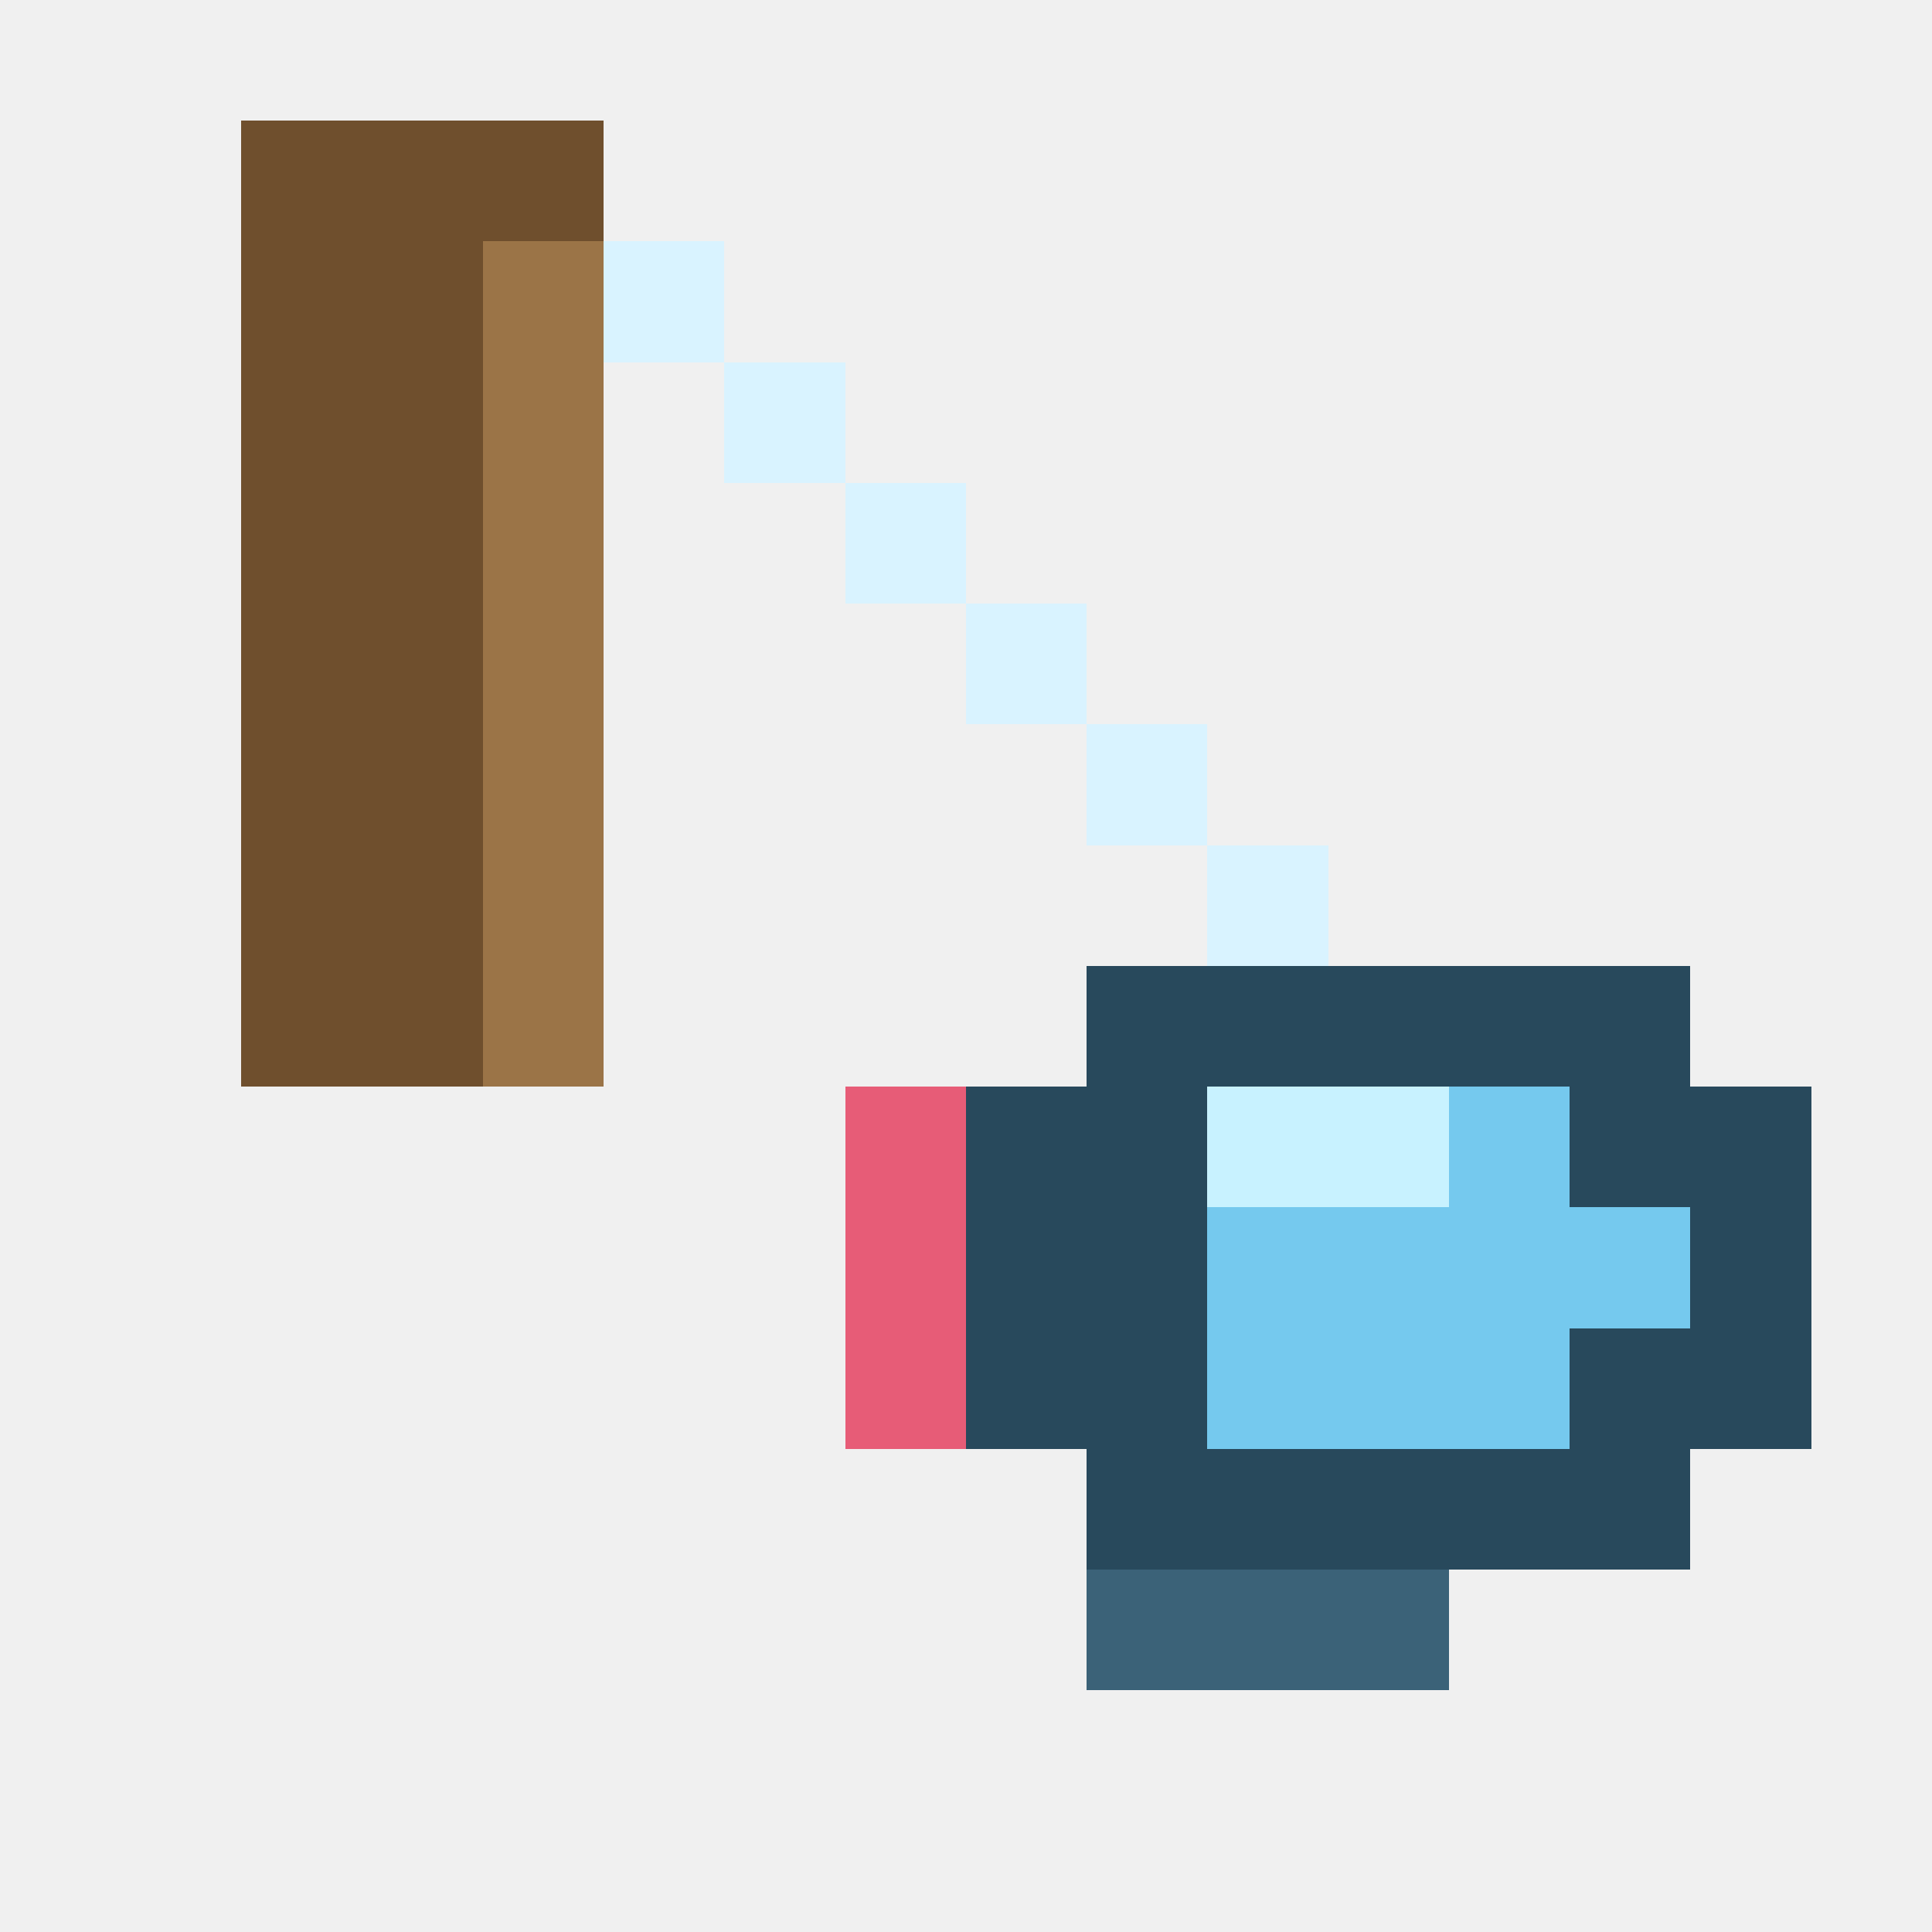
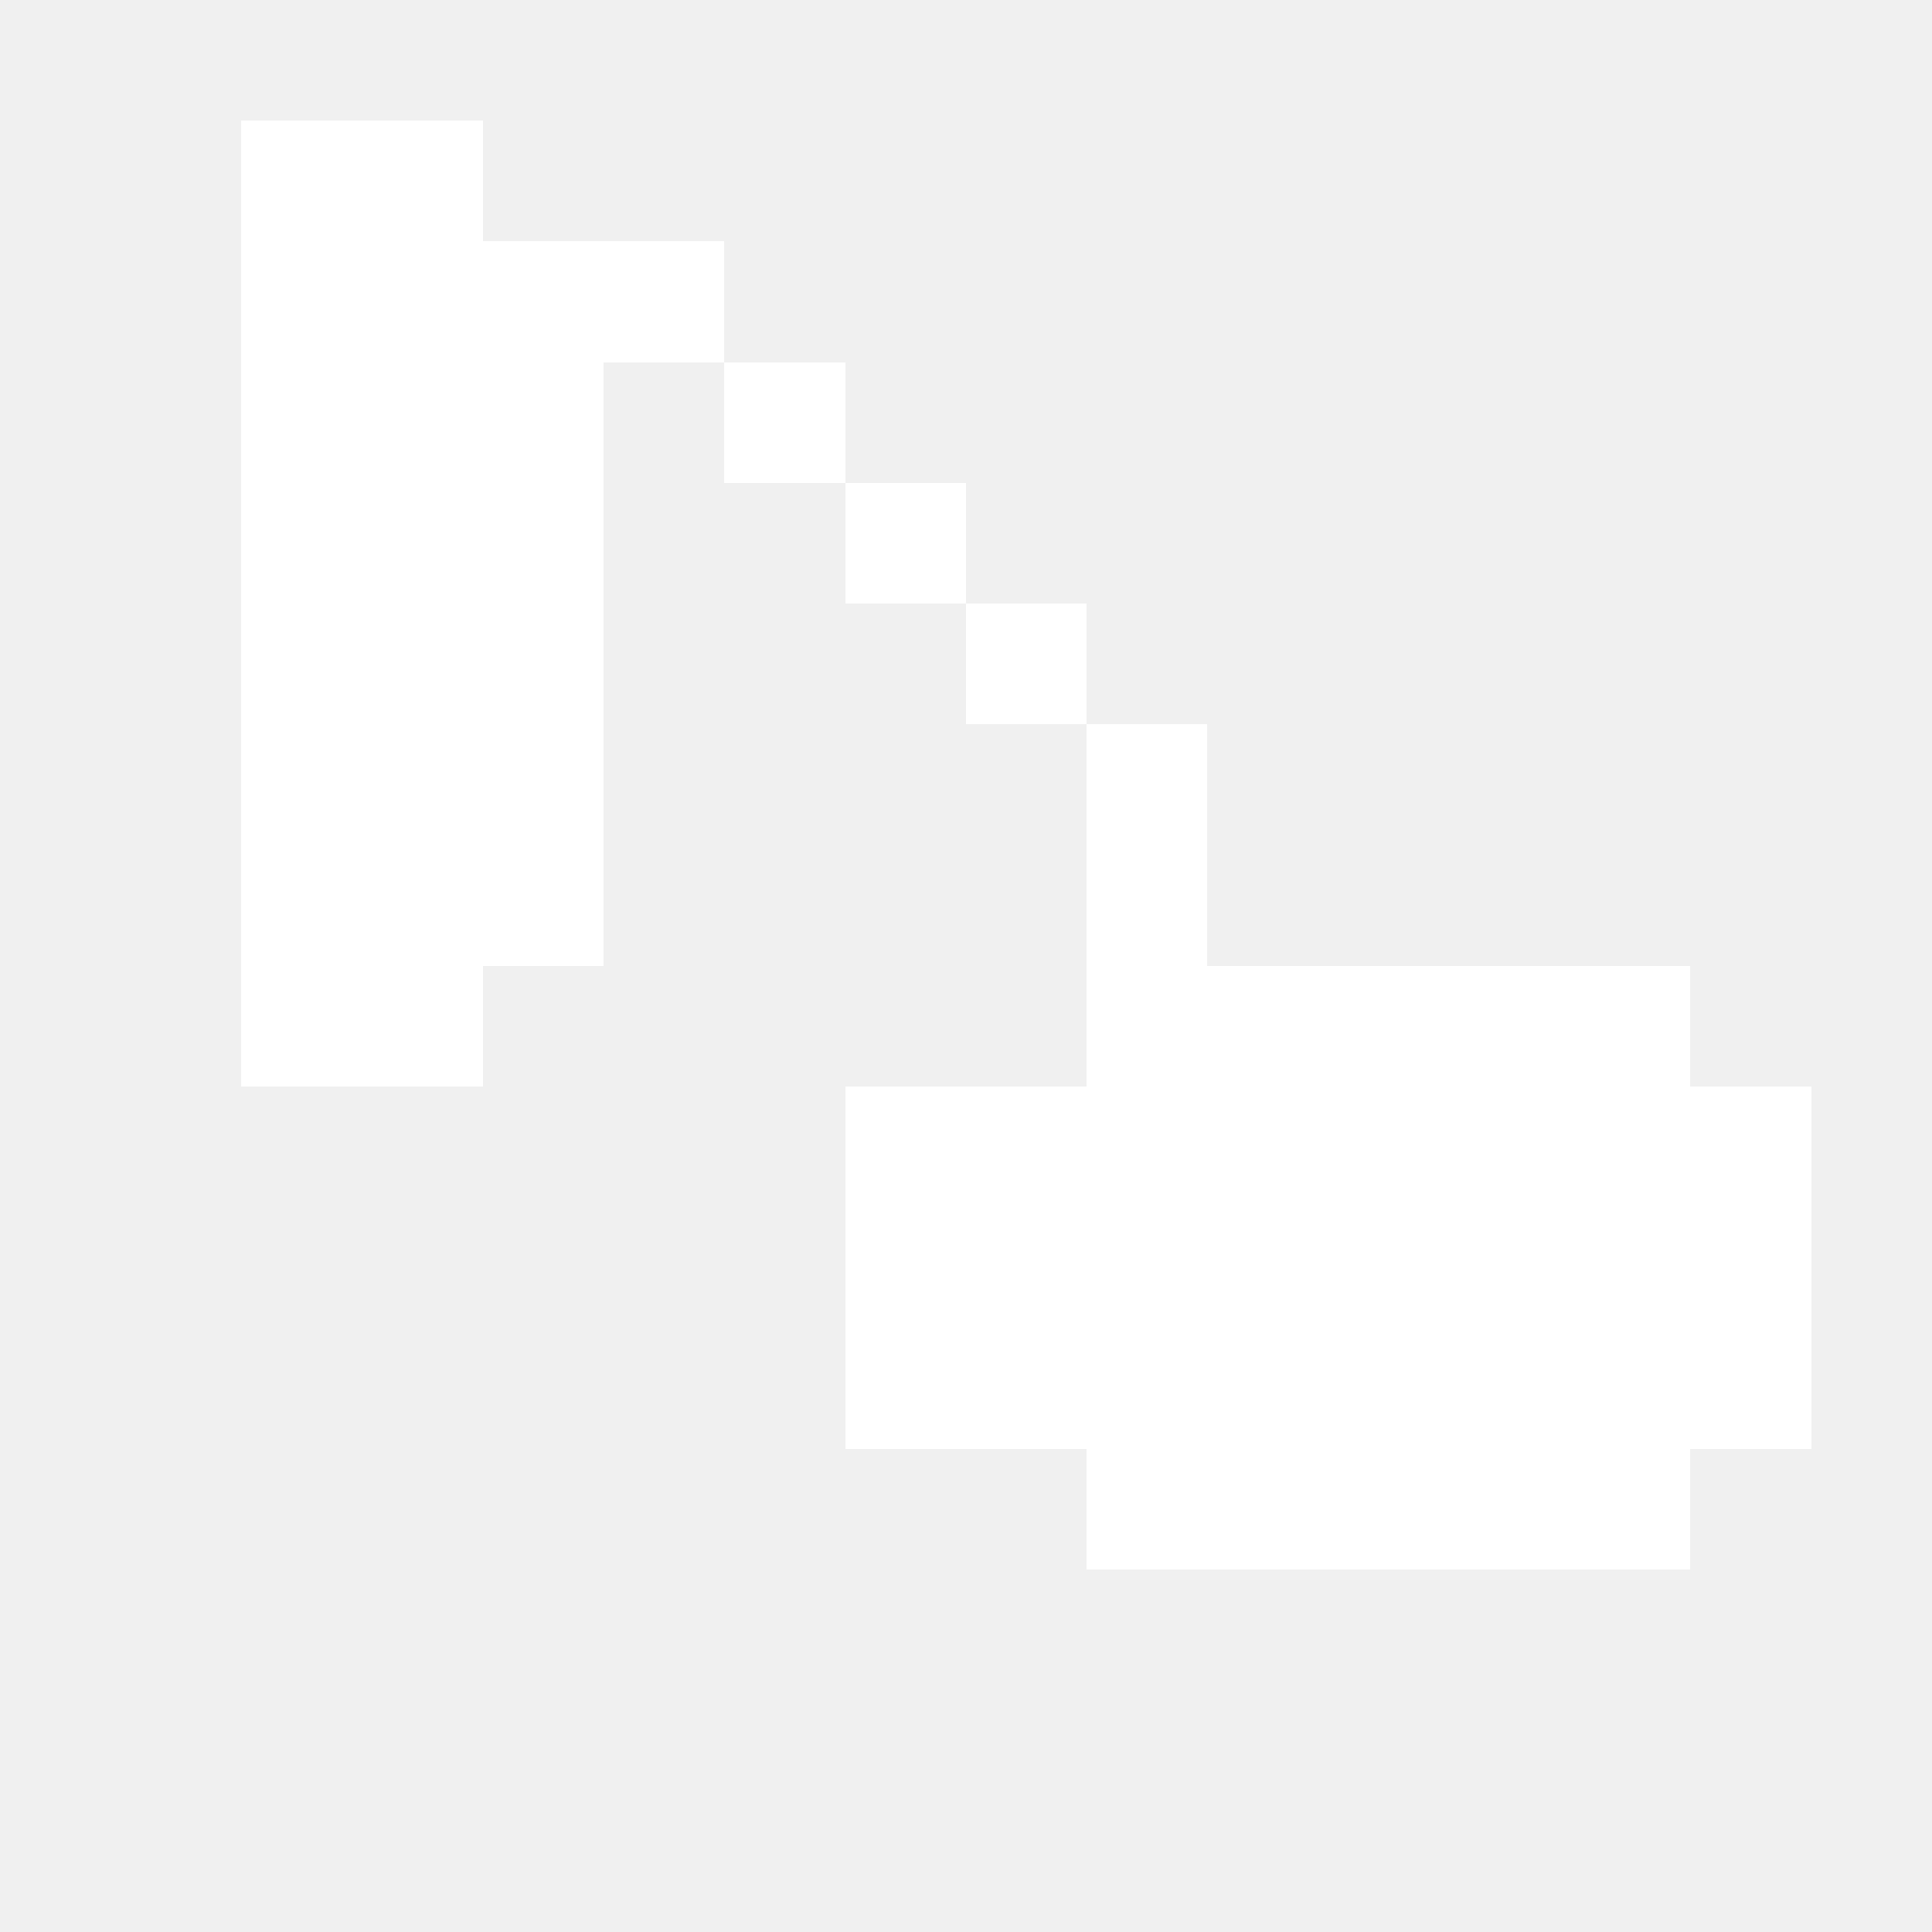
<svg xmlns="http://www.w3.org/2000/svg" viewBox="0 0 16 16" shape-rendering="crispEdges">
-   <path fill="#6f4f2d" d="M2 1h2v8H2zM4 1h1v1H4z" />
-   <path fill="#9b7447" d="M4 2h1v7H4z" />
-   <path fill="#d9f3ff" d="M5 2h1v1H5zm1 1h1v1H6zm1 1h1v1H7zm1 1h1v1H8zm1 1h1v1H9zm1 1h1v2h-1z" />
-   <path fill="#28495c" d="M9 8h5v1h1v3h-1v1H9v-1H8V9h1z" />
-   <path fill="#75c9ee" d="M10 9h3v1h1v1h-1v1h-3z" />
-   <path fill="#c8f2ff" d="M10 9h2v1h-2z" />
-   <path fill="#e75c77" d="M7 9h1v3H7z" />
-   <path fill="#3b6278" d="M9 13h3v1H9z" />
+   <path fill="#ffffff" d="M2 1h2v8H2zM4 2h1v6H4zm1 0h1v1H5zm1 1h1v1H6zm1 1h1v1H7zm1 1h1v1H8zm1 1h1v2H9zM9 8h5v1h1v3h-1v1H9v-1H8V9h1zm1 1h3v1h1v1h-1v1h-3zM7 9h1v3H7z" />
</svg>
